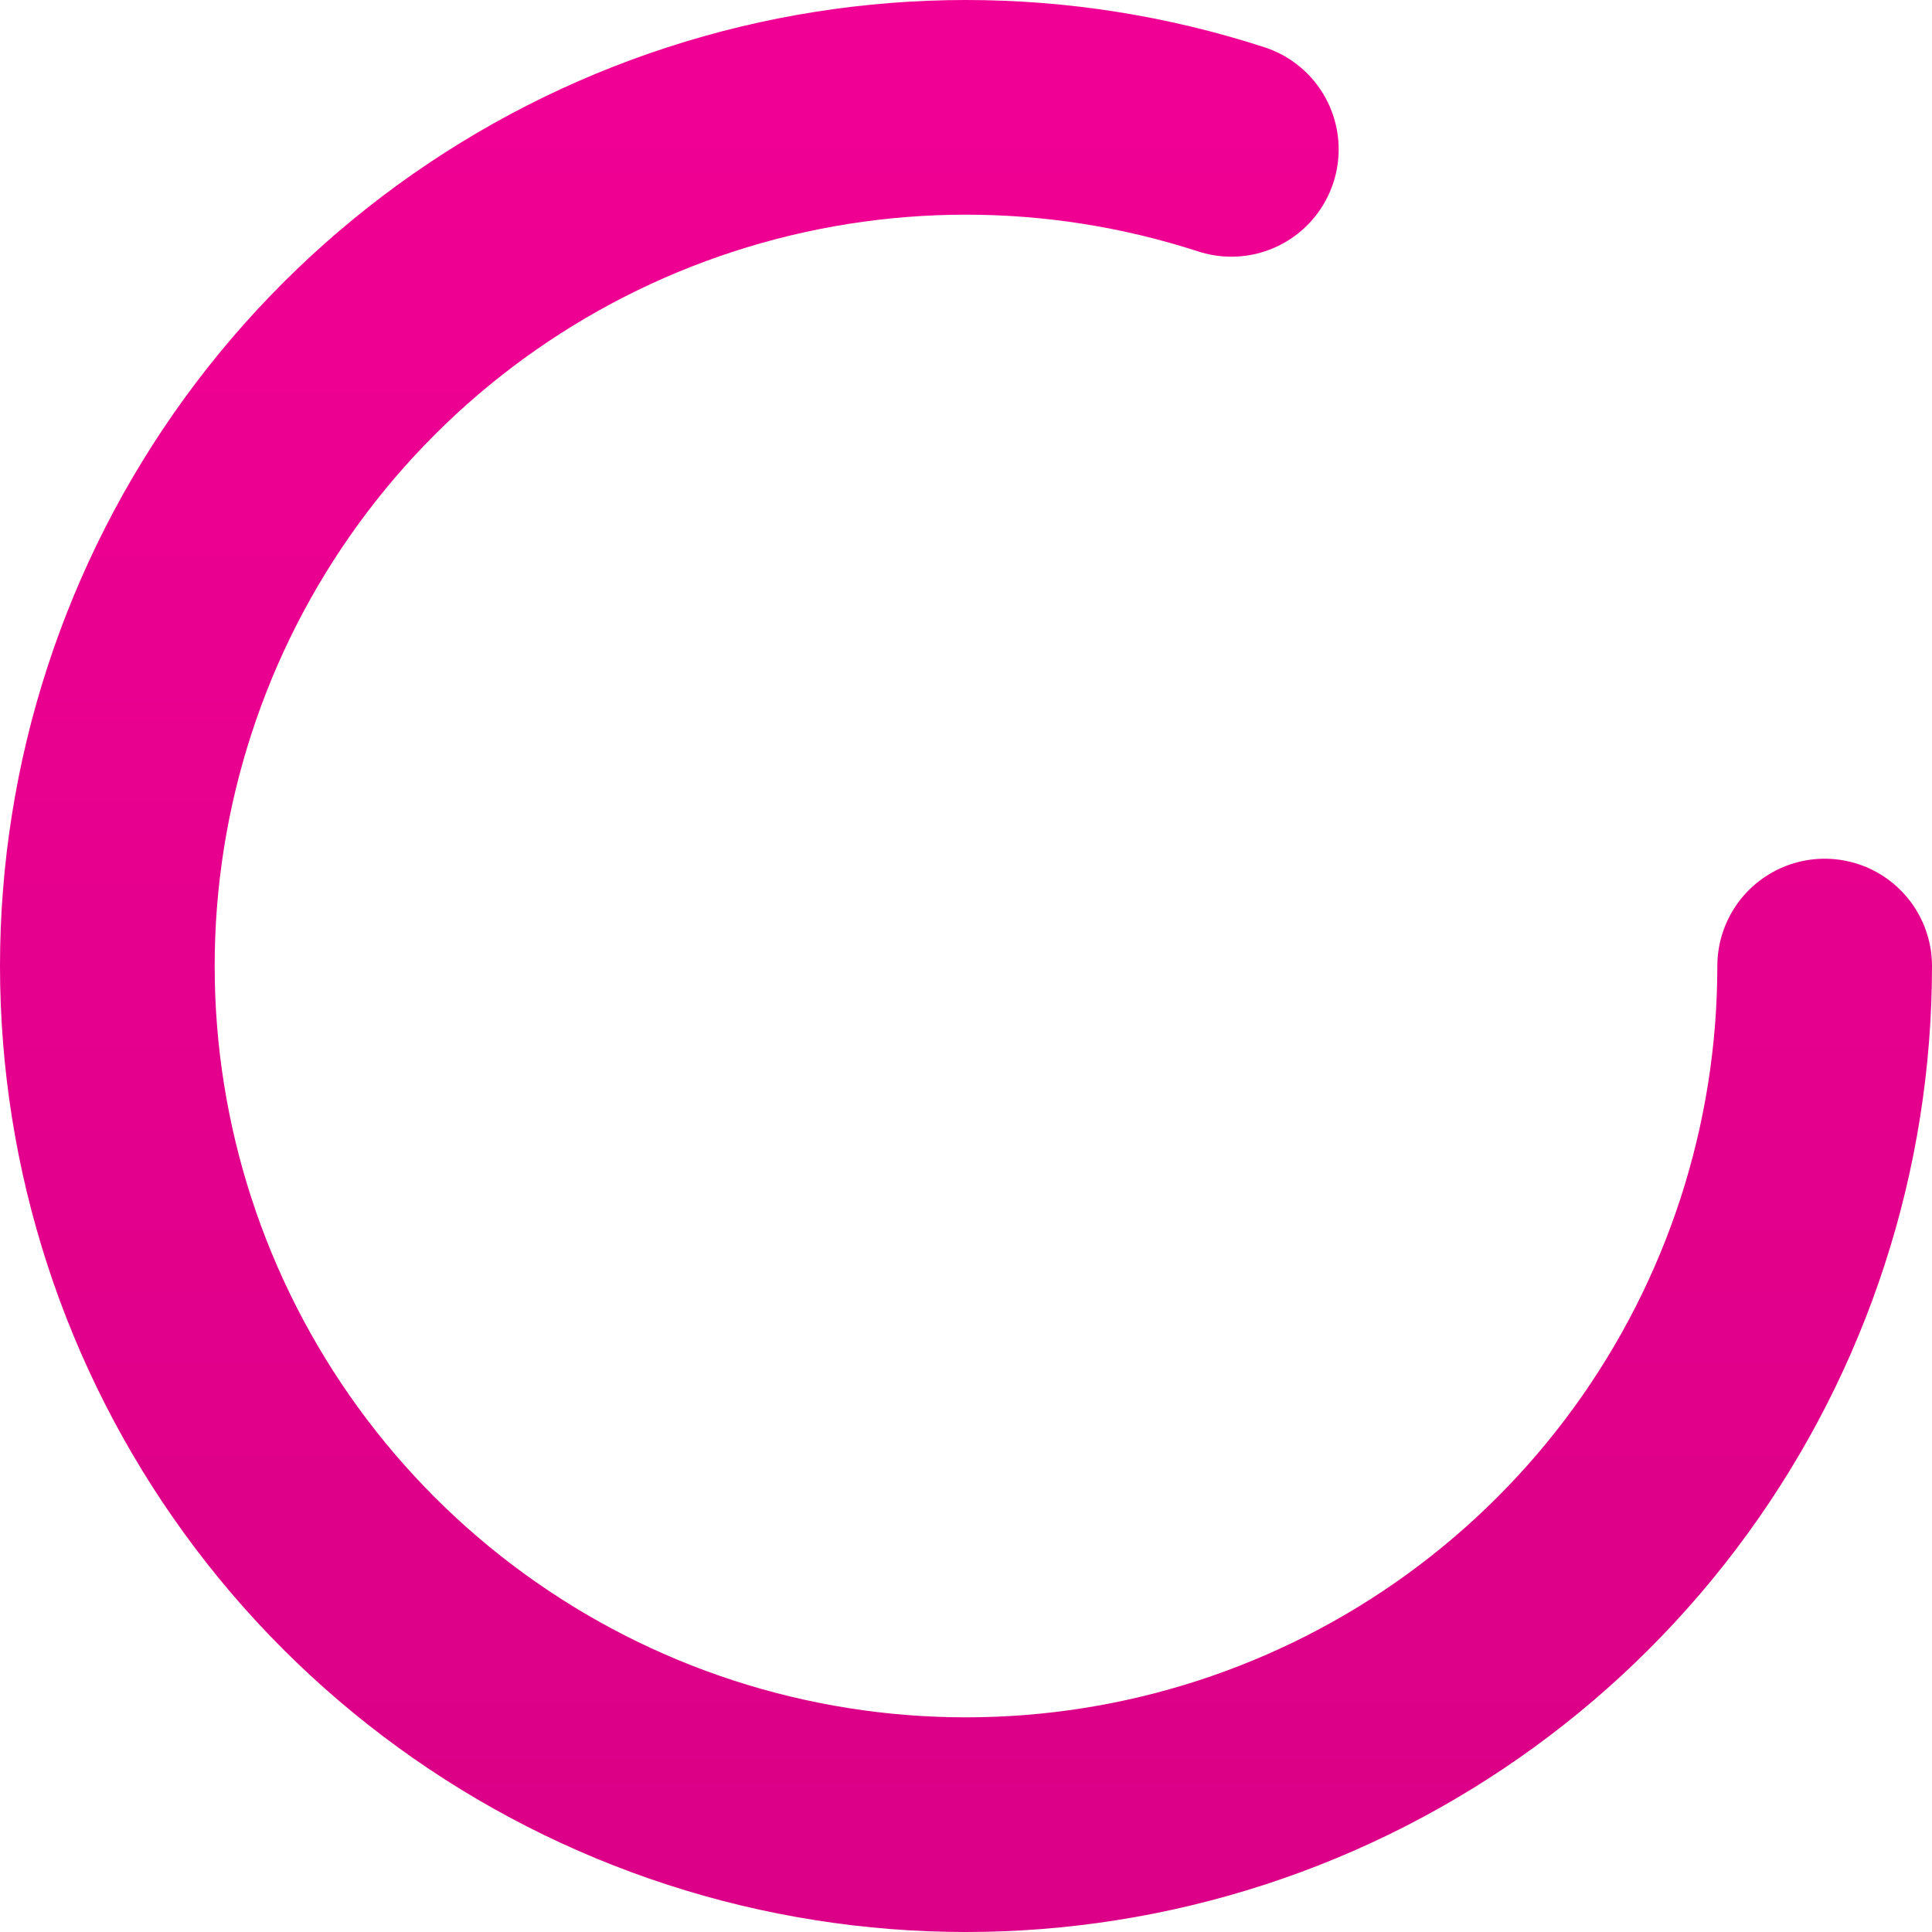
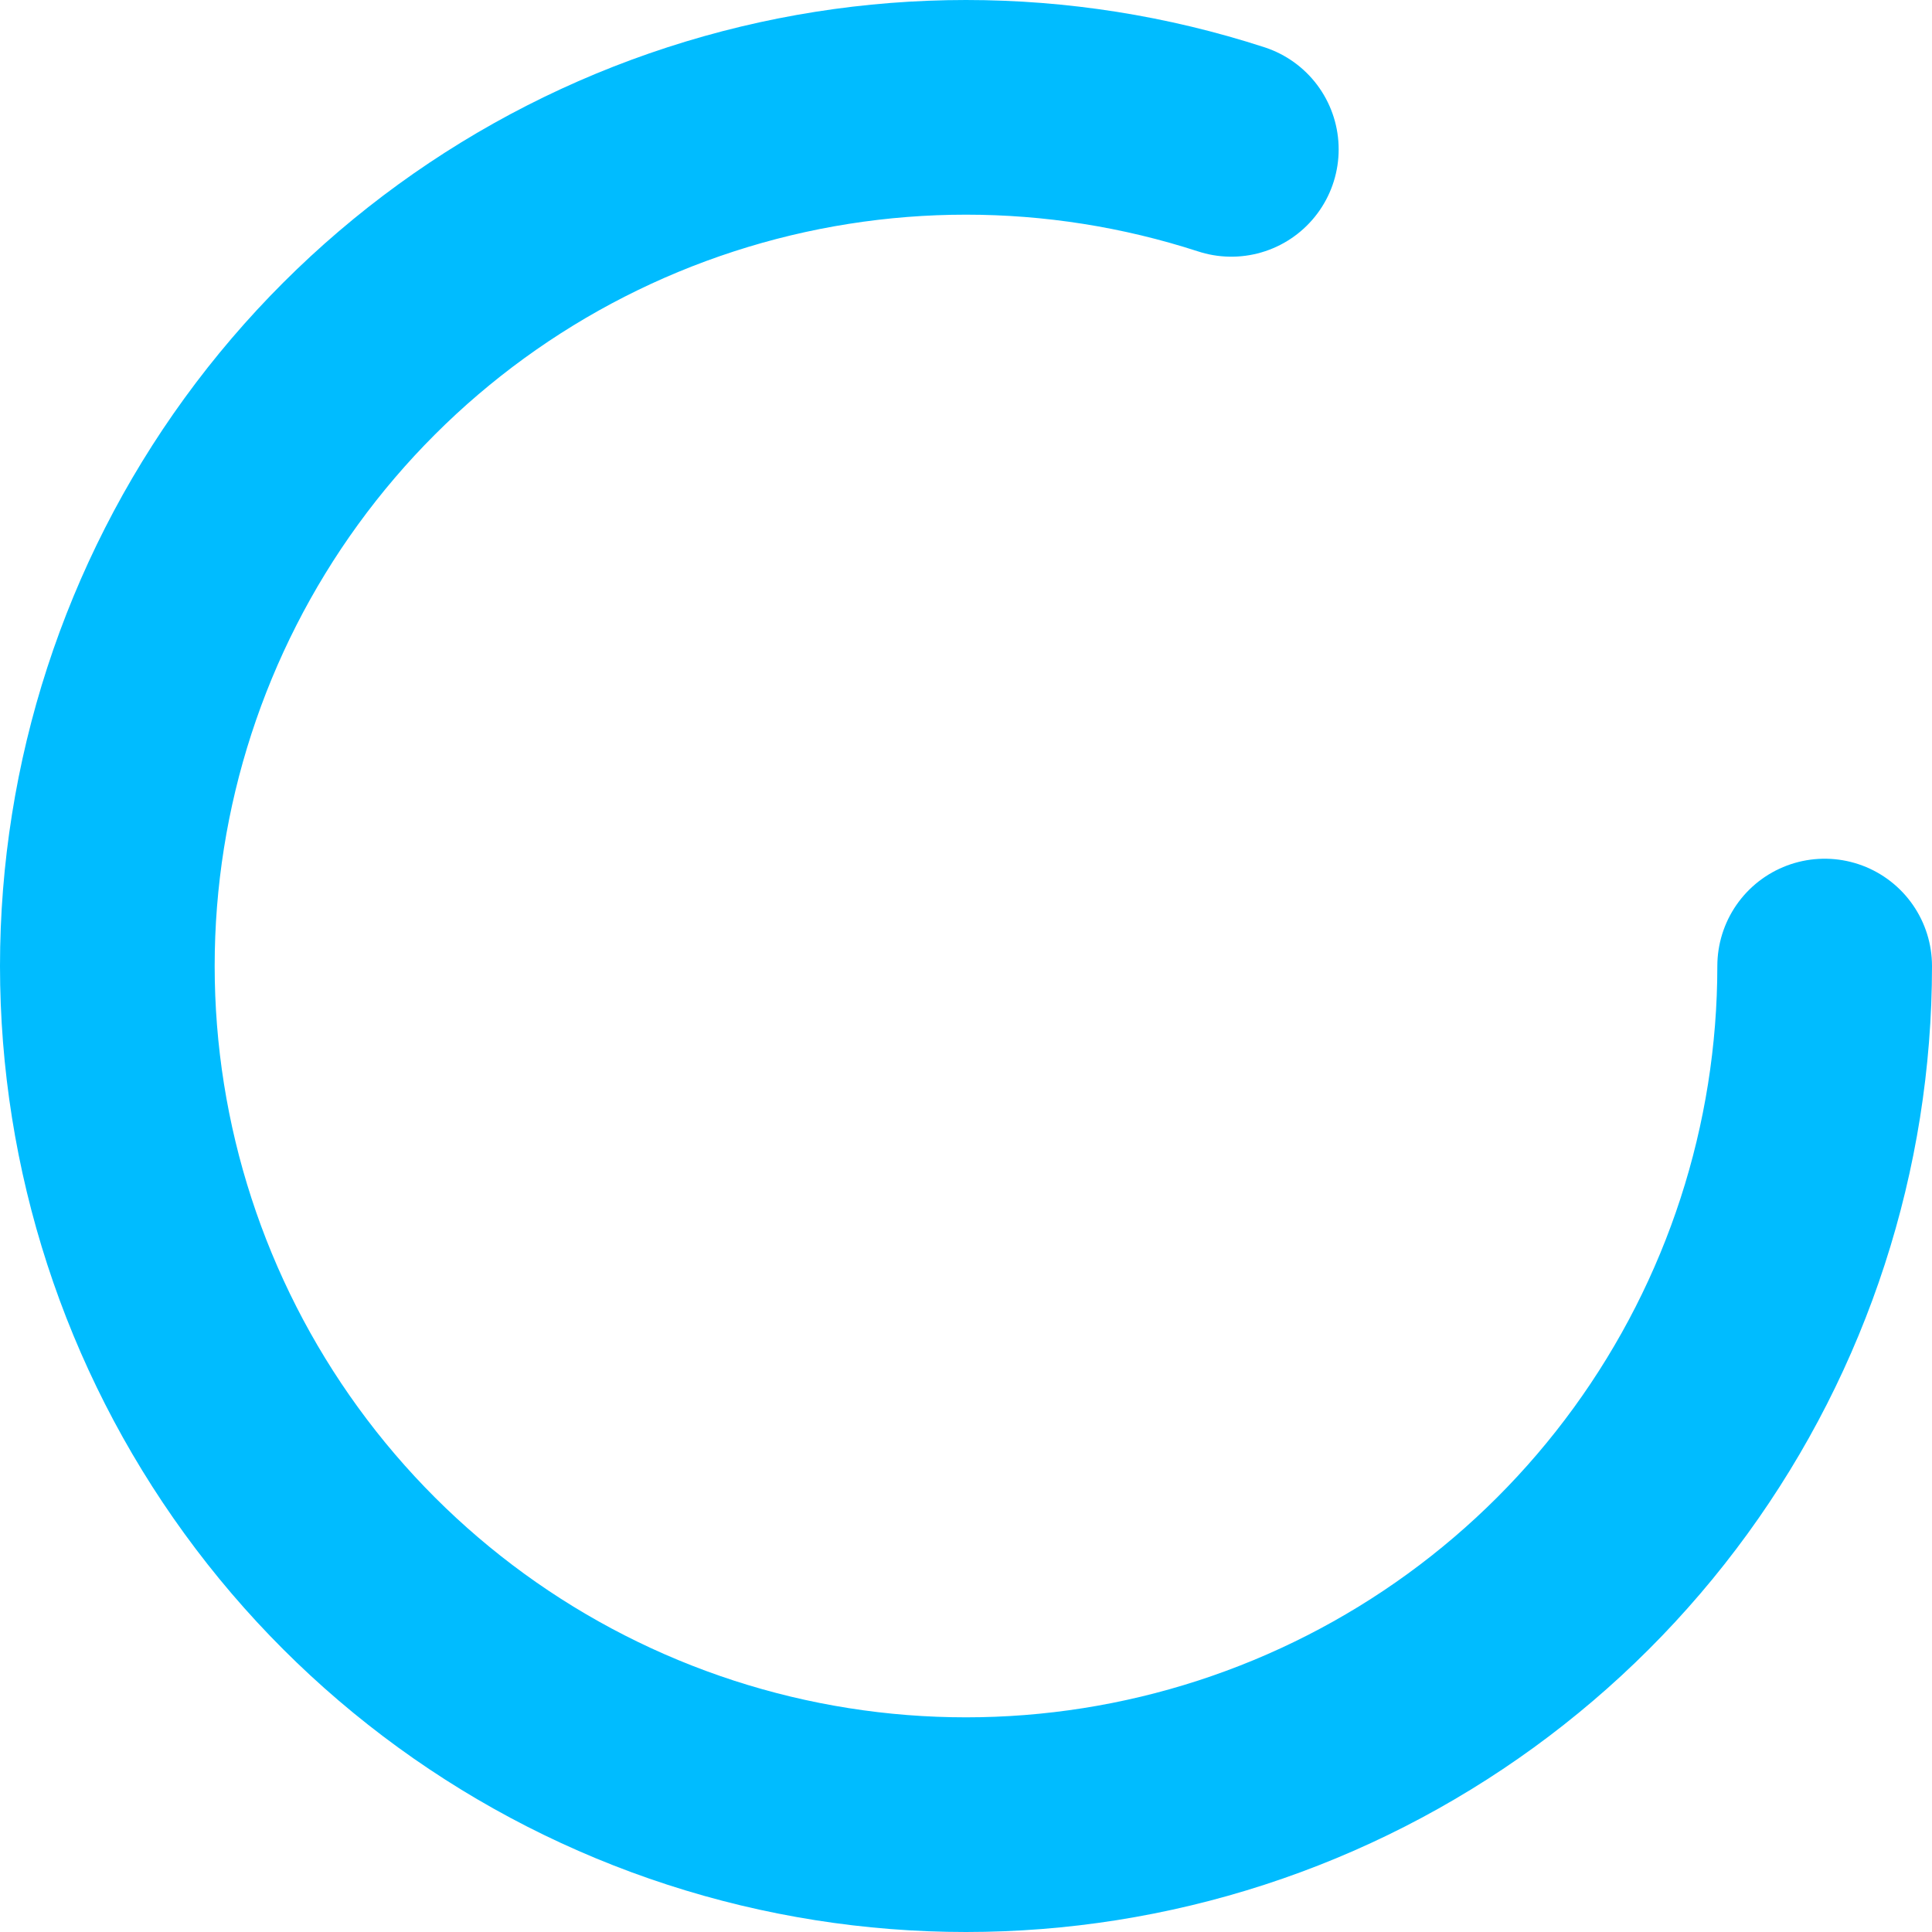
<svg xmlns="http://www.w3.org/2000/svg" width="36" height="36" viewBox="0 0 36 36" fill="none">
-   <path d="M34 18.001C34 21.38 32.93 24.672 30.944 27.405C28.958 30.139 26.157 32.173 22.944 33.217C19.73 34.261 16.269 34.261 13.055 33.217C9.842 32.173 7.042 30.138 5.056 27.404C3.07 24.671 2 21.379 2 18C2 14.621 3.07 11.329 5.056 8.595C7.042 5.862 9.842 3.827 13.056 2.783C16.269 1.739 19.73 1.739 22.944 2.783" stroke="url(#paint0_linear_908_6)" stroke-width="4" stroke-linecap="round" stroke-linejoin="round" />
-   <defs>
-     <linearGradient id="paint0_linear_908_6" x1="18" y1="2" x2="18" y2="34" gradientUnits="userSpaceOnUse">
-       <stop stop-color="#F00094" />
-       <stop offset="1" stop-color="#DB0087" />
-     </linearGradient>
-   </defs>
+   <path d="M34 18.001C34 21.38 32.93 24.672 30.944 27.405C28.958 30.139 26.157 32.173 22.944 33.217C19.73 34.261 16.269 34.261 13.055 33.217C9.842 32.173 7.042 30.138 5.056 27.404C3.07 24.671 2 21.379 2 18C2 14.621 3.07 11.329 5.056 8.595C7.042 5.862 9.842 3.827 13.056 2.783C16.269 1.739 19.73 1.739 22.944 2.783" stroke="#00BCFF" stroke-width="4" stroke-linecap="round" stroke-linejoin="round" />
</svg>
